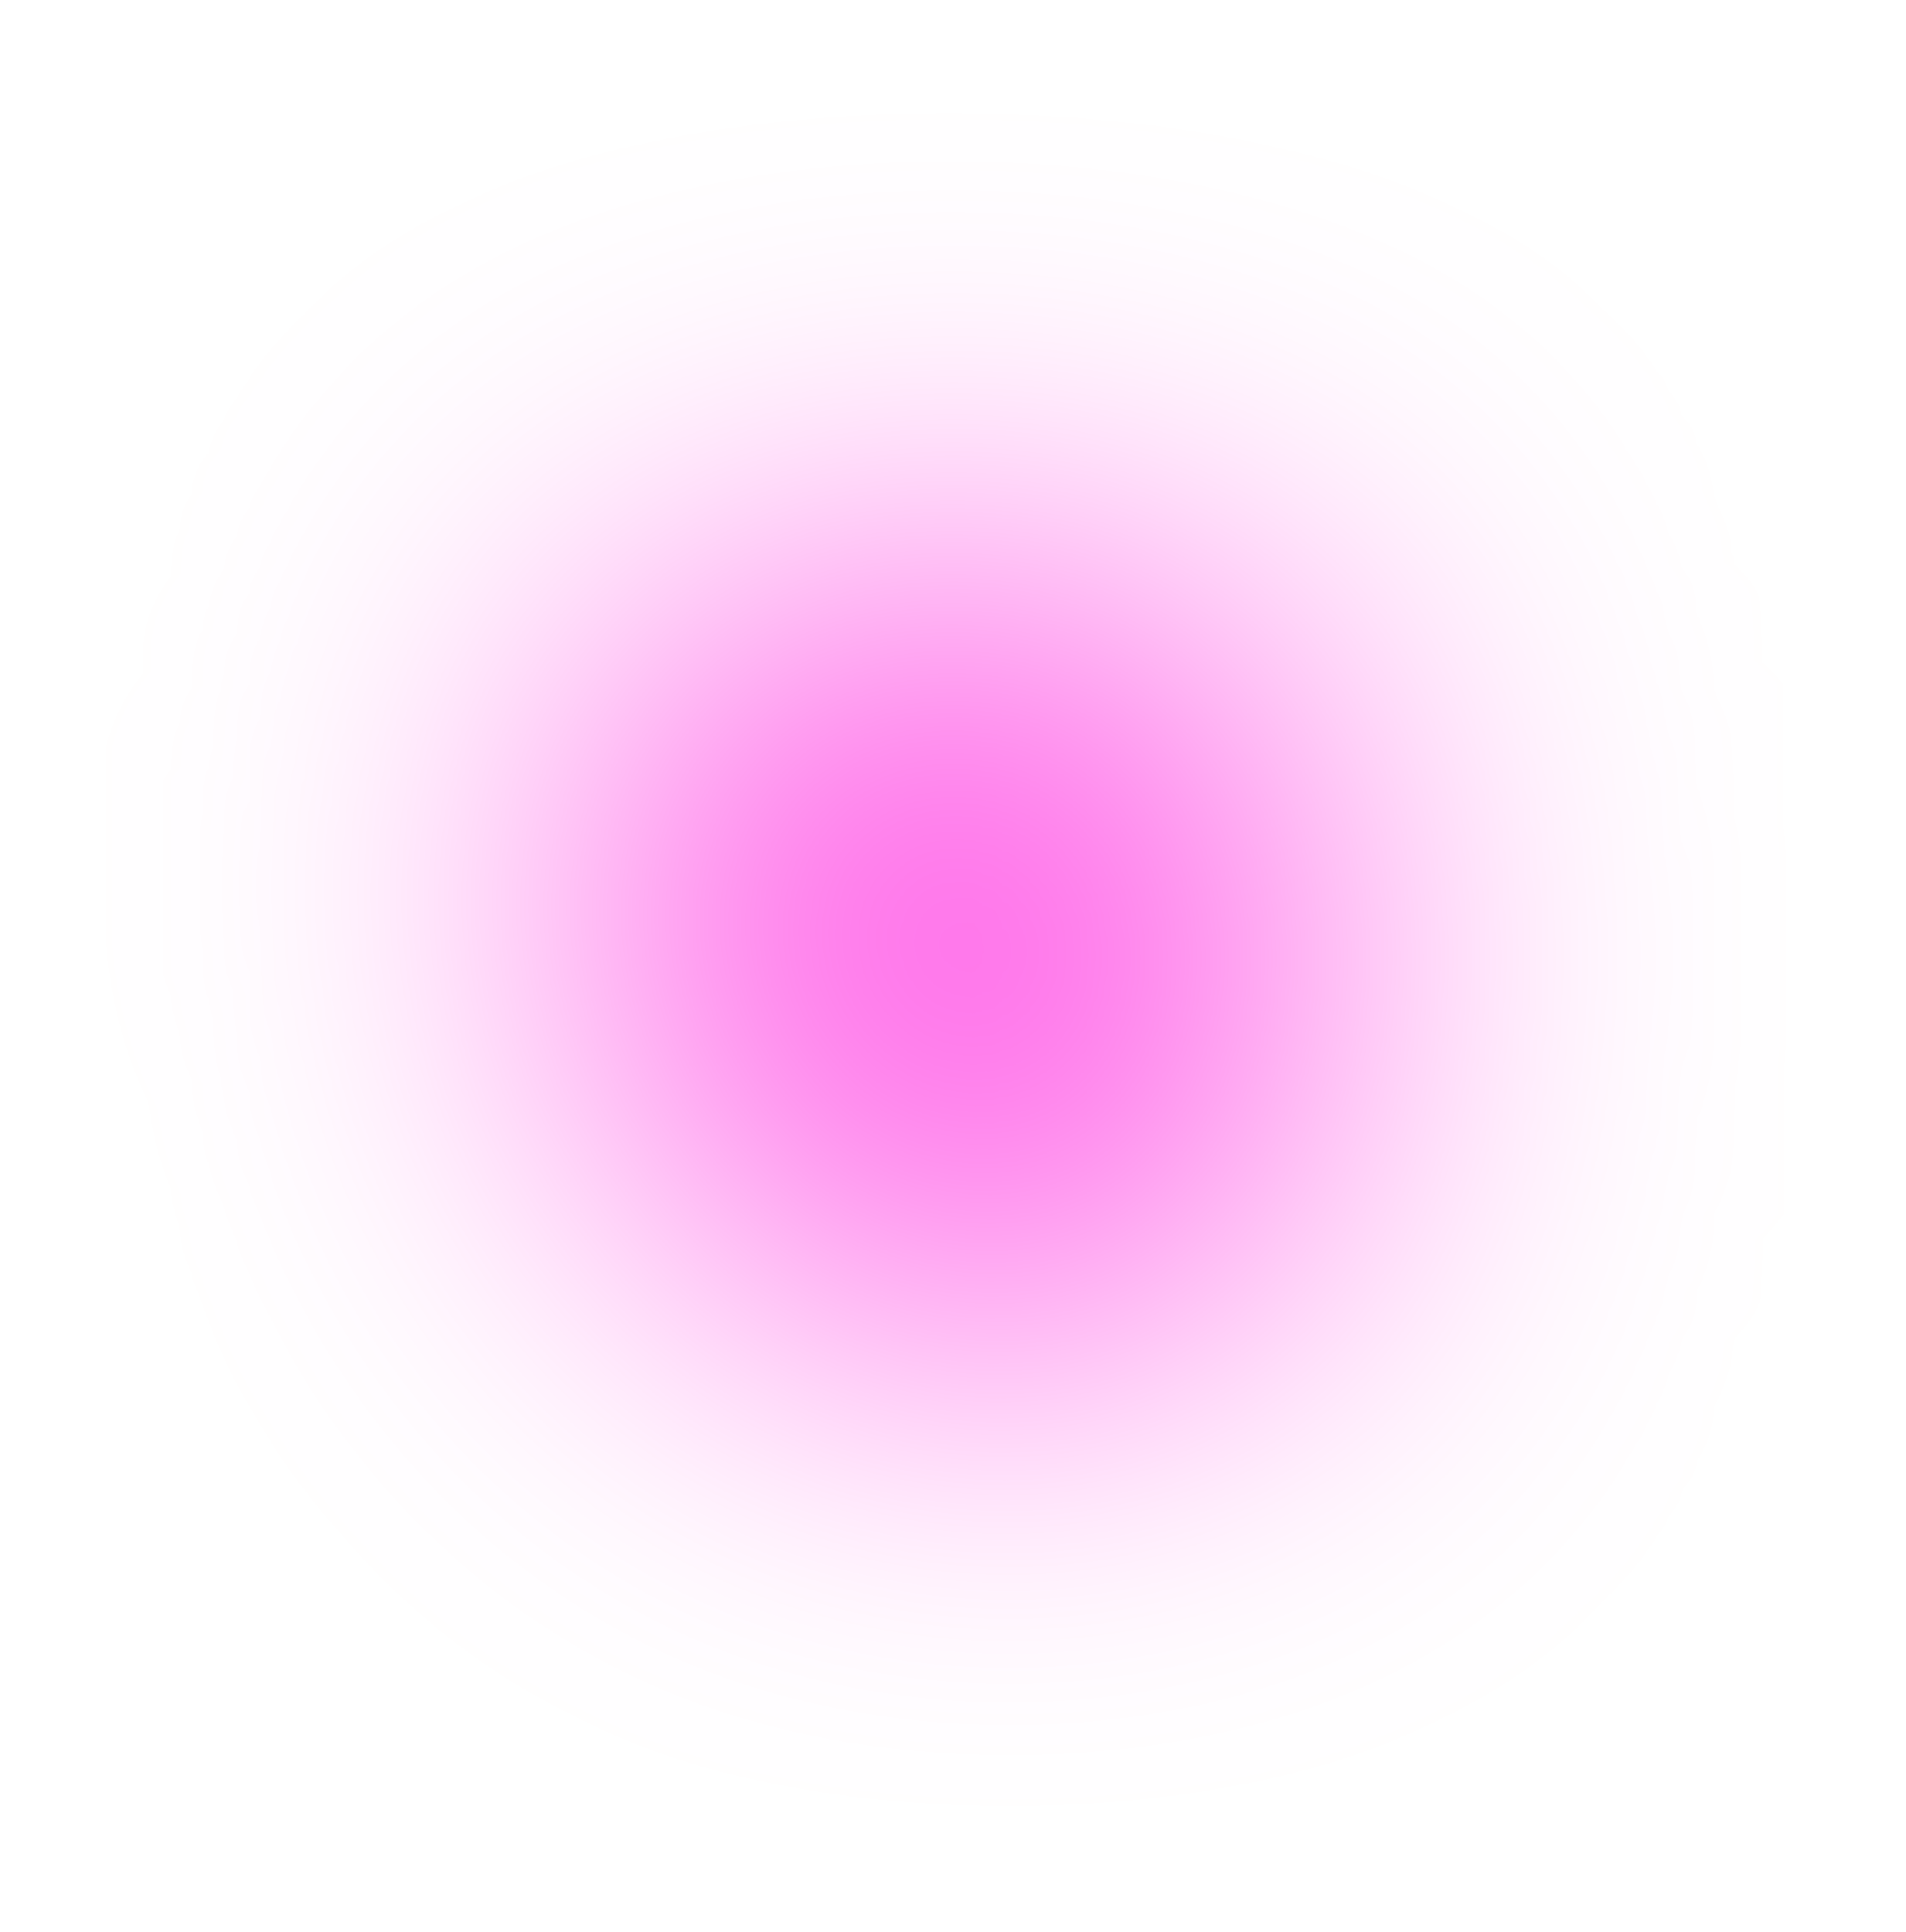
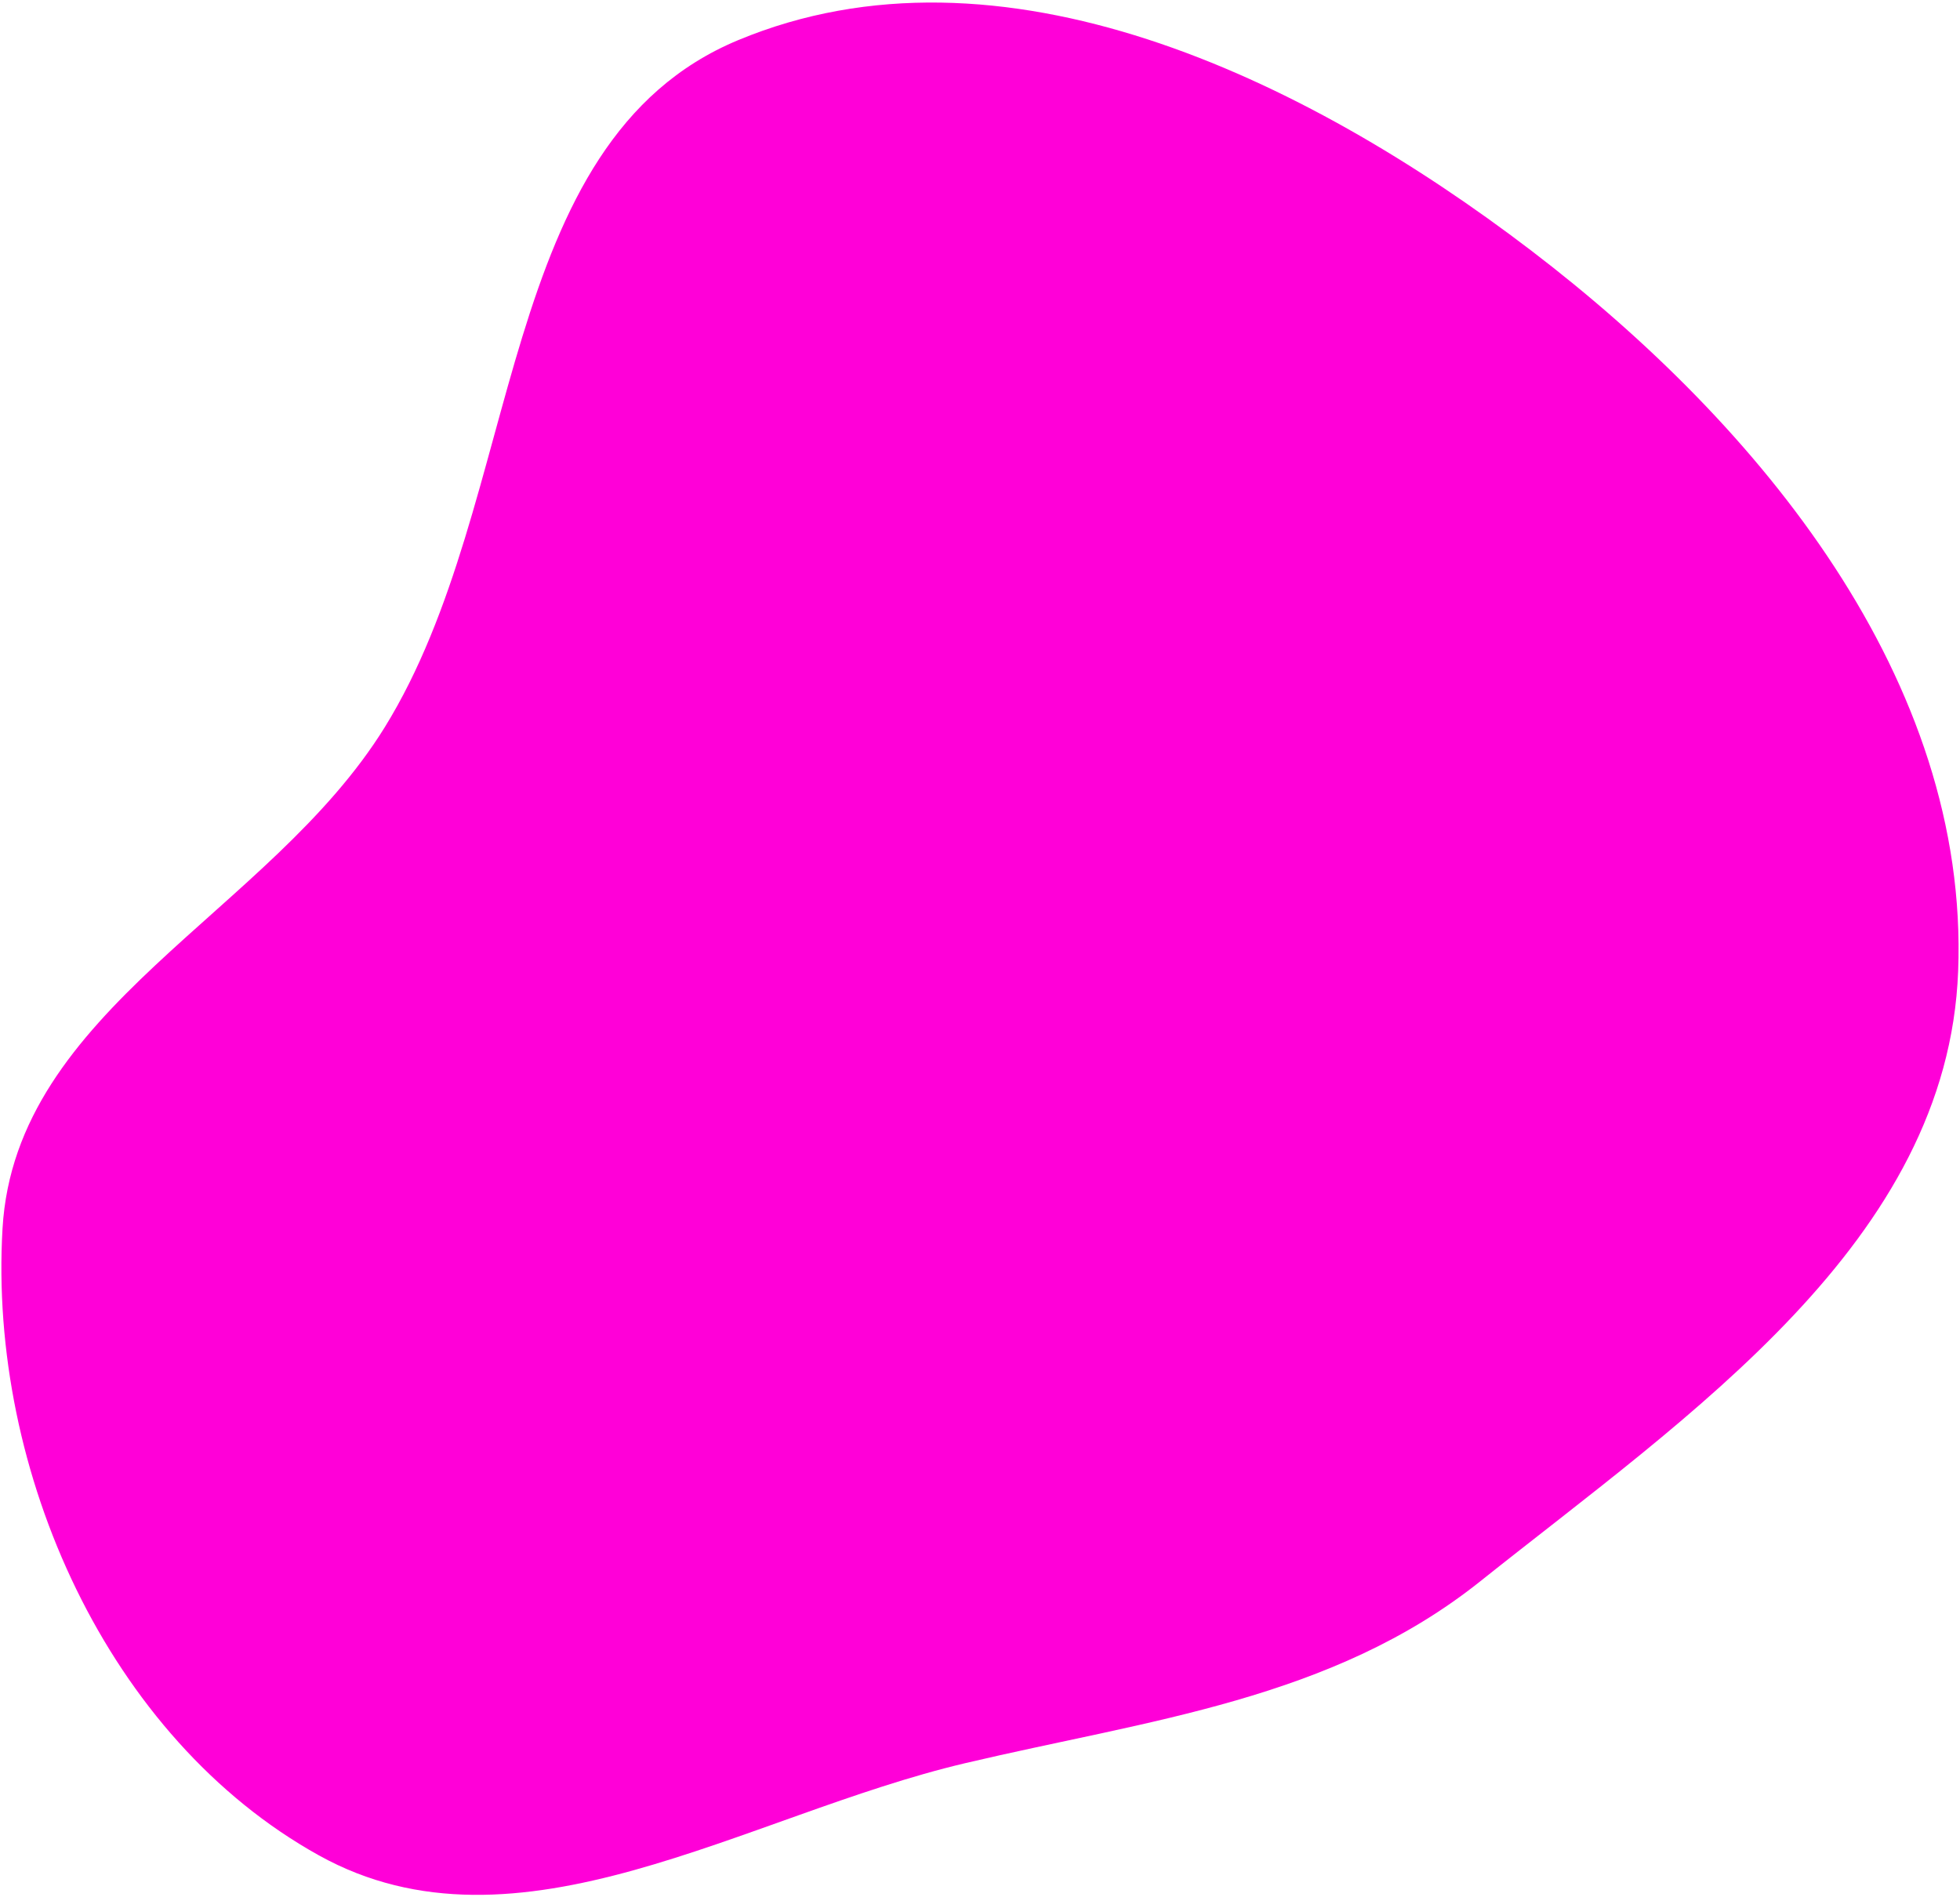
- <svg xmlns="http://www.w3.org/2000/svg" width="1665" height="1688" viewBox="0 0 1665 1688" fill="none">
-   <g filter="url(#filter0_f_572_71)">
-     <path fill-rule="evenodd" clip-rule="evenodd" d="M864.792 501.109C969.502 505.681 1084.32 527.522 1142.96 598.853C1196.9 664.469 1132.4 747.964 1132.8 827.113C1133.2 906.94 1195.89 989.093 1145.26 1057.25C1087.09 1135.55 976.482 1190.9 864.792 1187.88C755.106 1184.92 671.371 1112.5 602.224 1042.57C541.321 980.977 515.953 906.164 508.059 827.113C499.201 738.401 482.882 639.425 555.353 573.196C629.824 505.14 753.484 496.248 864.792 501.109Z" fill="#FF00D8" fill-opacity="0.6" />
+ <svg xmlns="http://www.w3.org/2000/svg" width="525" height="508" viewBox="0 0 525 508" fill="none">
+   <g filter="url(#filter0_b_572_65)">
+     <path fill-rule="evenodd" clip-rule="evenodd" d="M197.722 10.754C267.928 -18.463 349.234 20.641 410.083 67.081C471.573 114.009 527.478 182.286 524.505 260.153C521.739 332.6 452.531 378.928 396.471 423.648C356.696 455.377 307.815 460.722 258.489 472.36C199.514 486.273 138.649 526.624 85.401 497.038C28.9 465.644 -3.124 394.253 0.677 329.112C4.11 270.291 72.202 244.68 103.035 194.863C140.747 133.934 132.104 38.062 197.722 10.754Z" fill="#FF00D8" />
  </g>
  <defs>
-     <filter id="filter0_f_572_71" x="0" y="0" width="1665" height="1688" filterUnits="userSpaceOnUse" color-interpolation-filters="sRGB">
+     <filter id="filter0_b_572_65" x="-499.627" y="-499.319" width="1524.25" height="1506.95" filterUnits="userSpaceOnUse" color-interpolation-filters="sRGB">
      <feFlood flood-opacity="0" result="BackgroundImageFix" />
-       <feBlend mode="normal" in="SourceGraphic" in2="BackgroundImageFix" result="shape" />
-       <feGaussianBlur stdDeviation="250" result="effect1_foregroundBlur_572_71" />
+       <feGaussianBlur in="BackgroundImageFix" stdDeviation="250" />
+       <feComposite in2="SourceAlpha" operator="in" result="effect1_backgroundBlur_572_65" />
+       <feBlend mode="normal" in="SourceGraphic" in2="effect1_backgroundBlur_572_65" result="shape" />
    </filter>
  </defs>
</svg>
